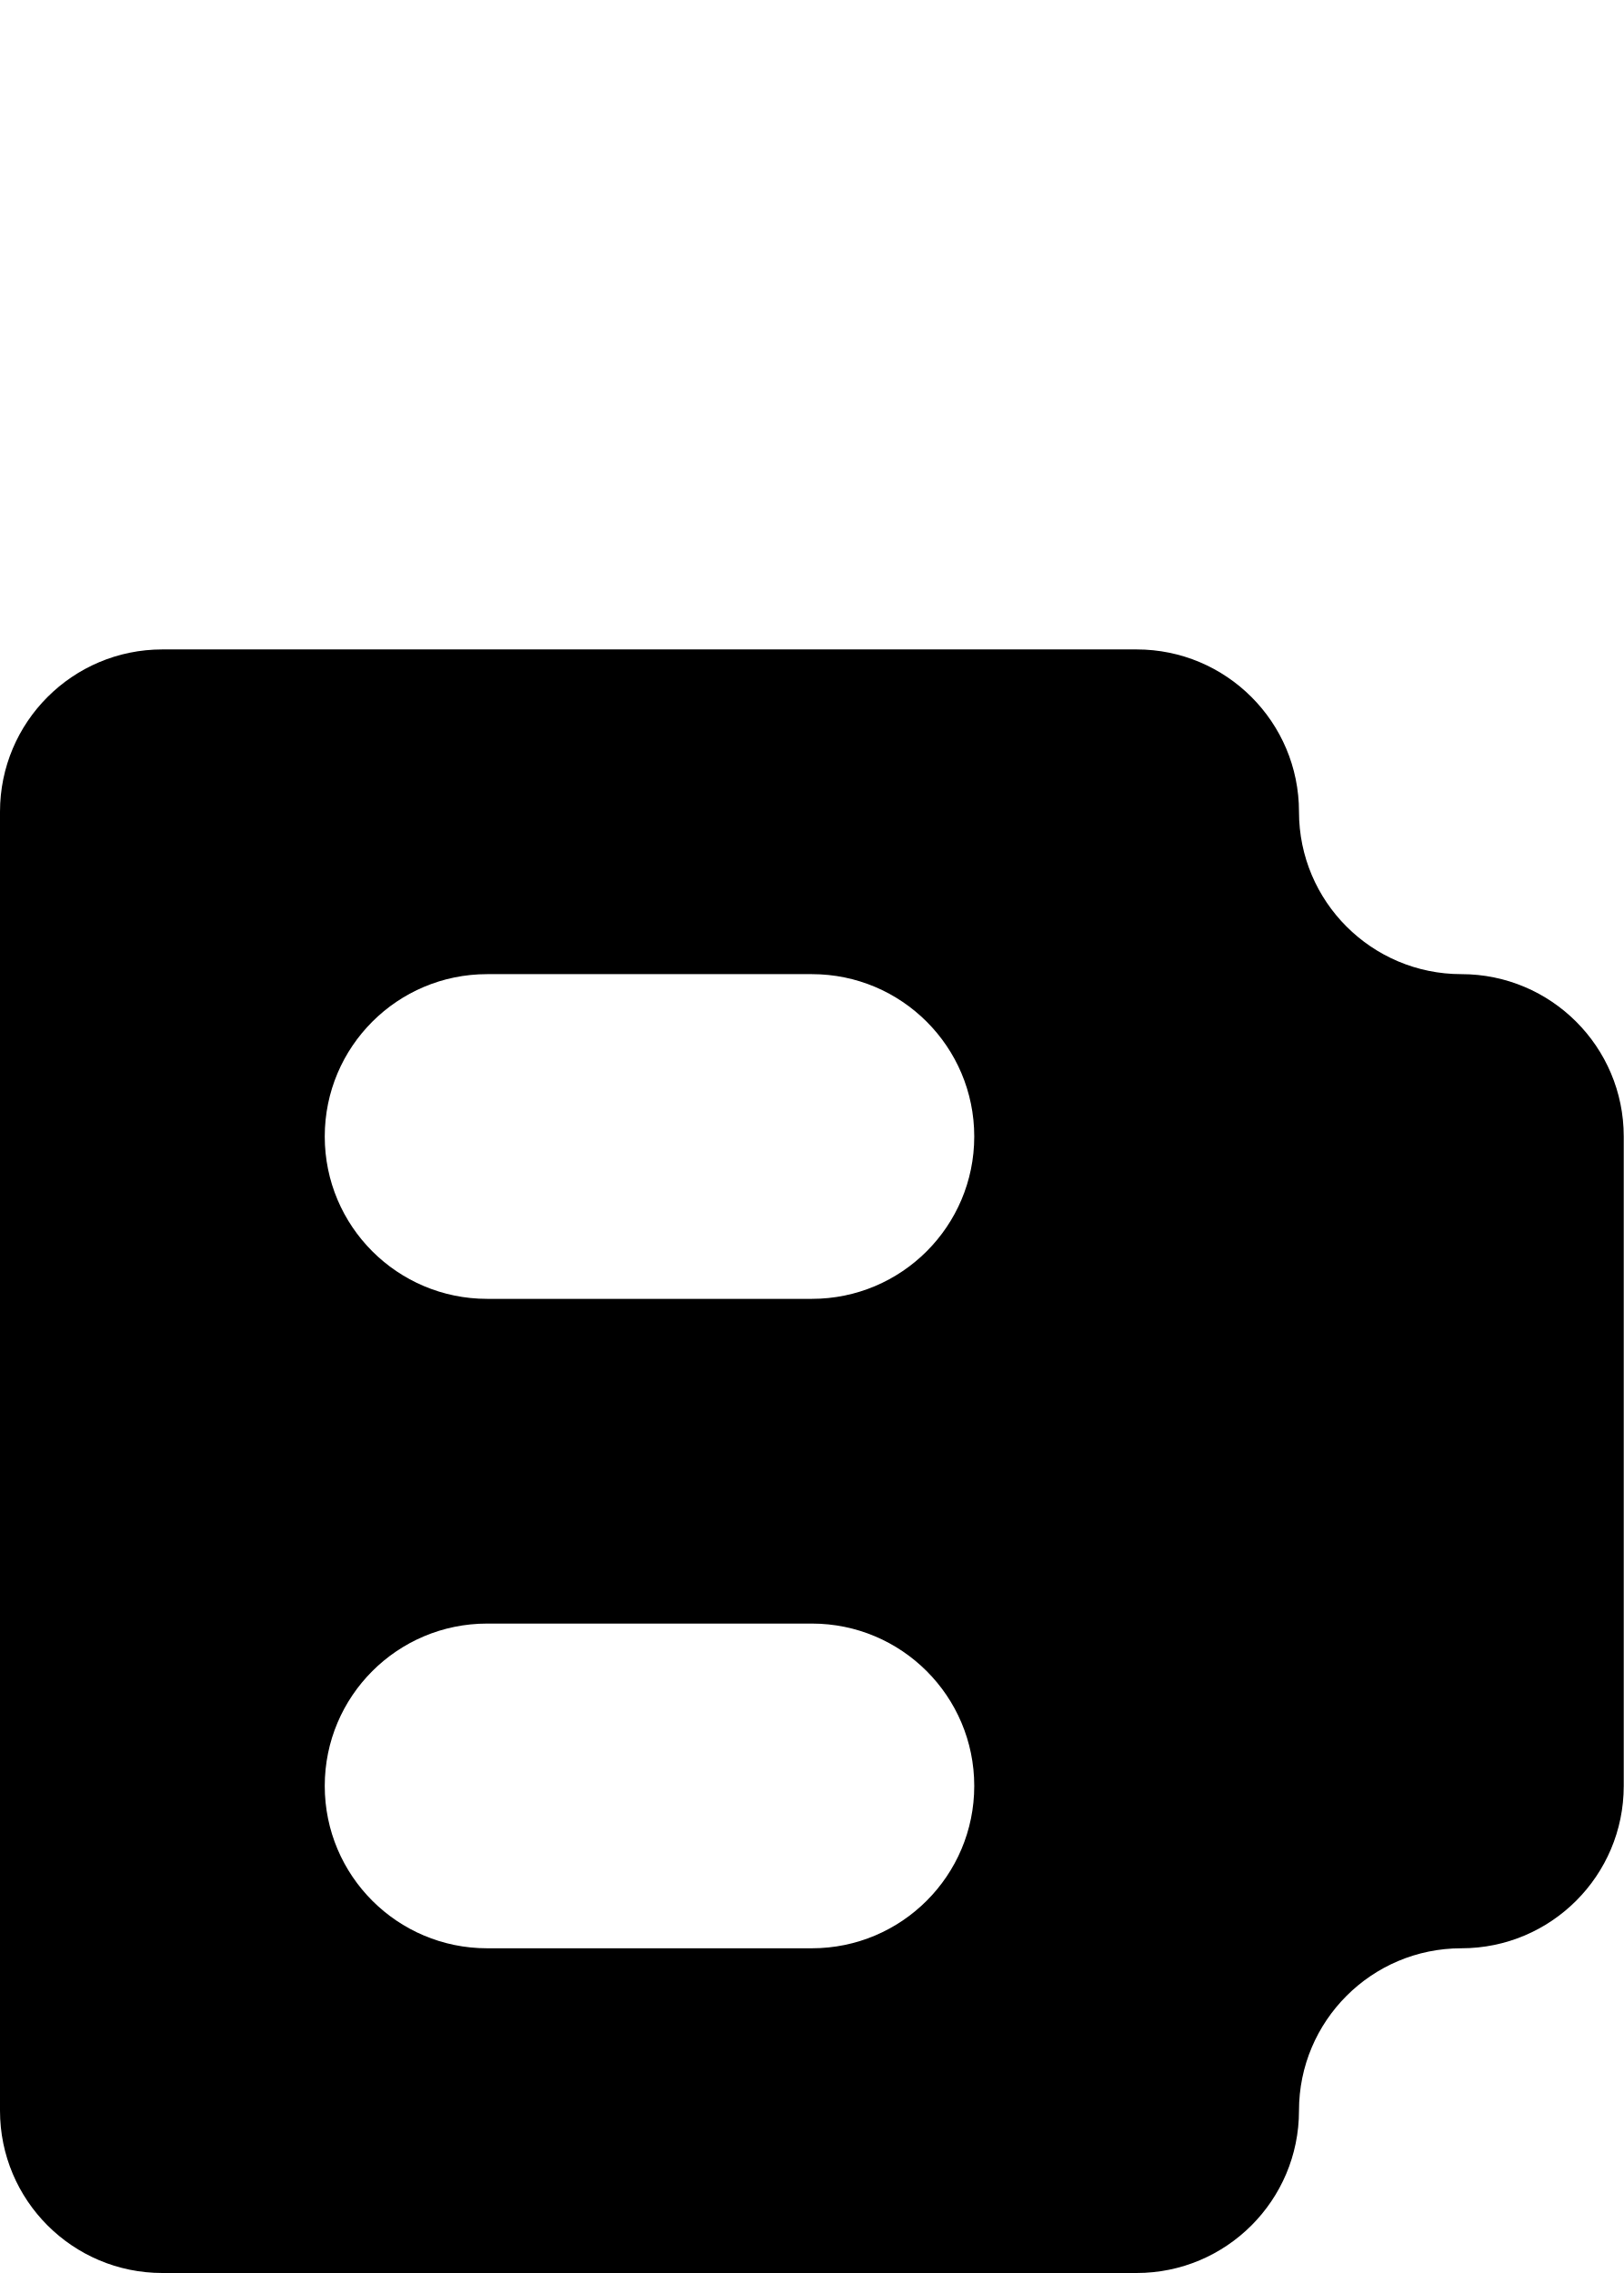
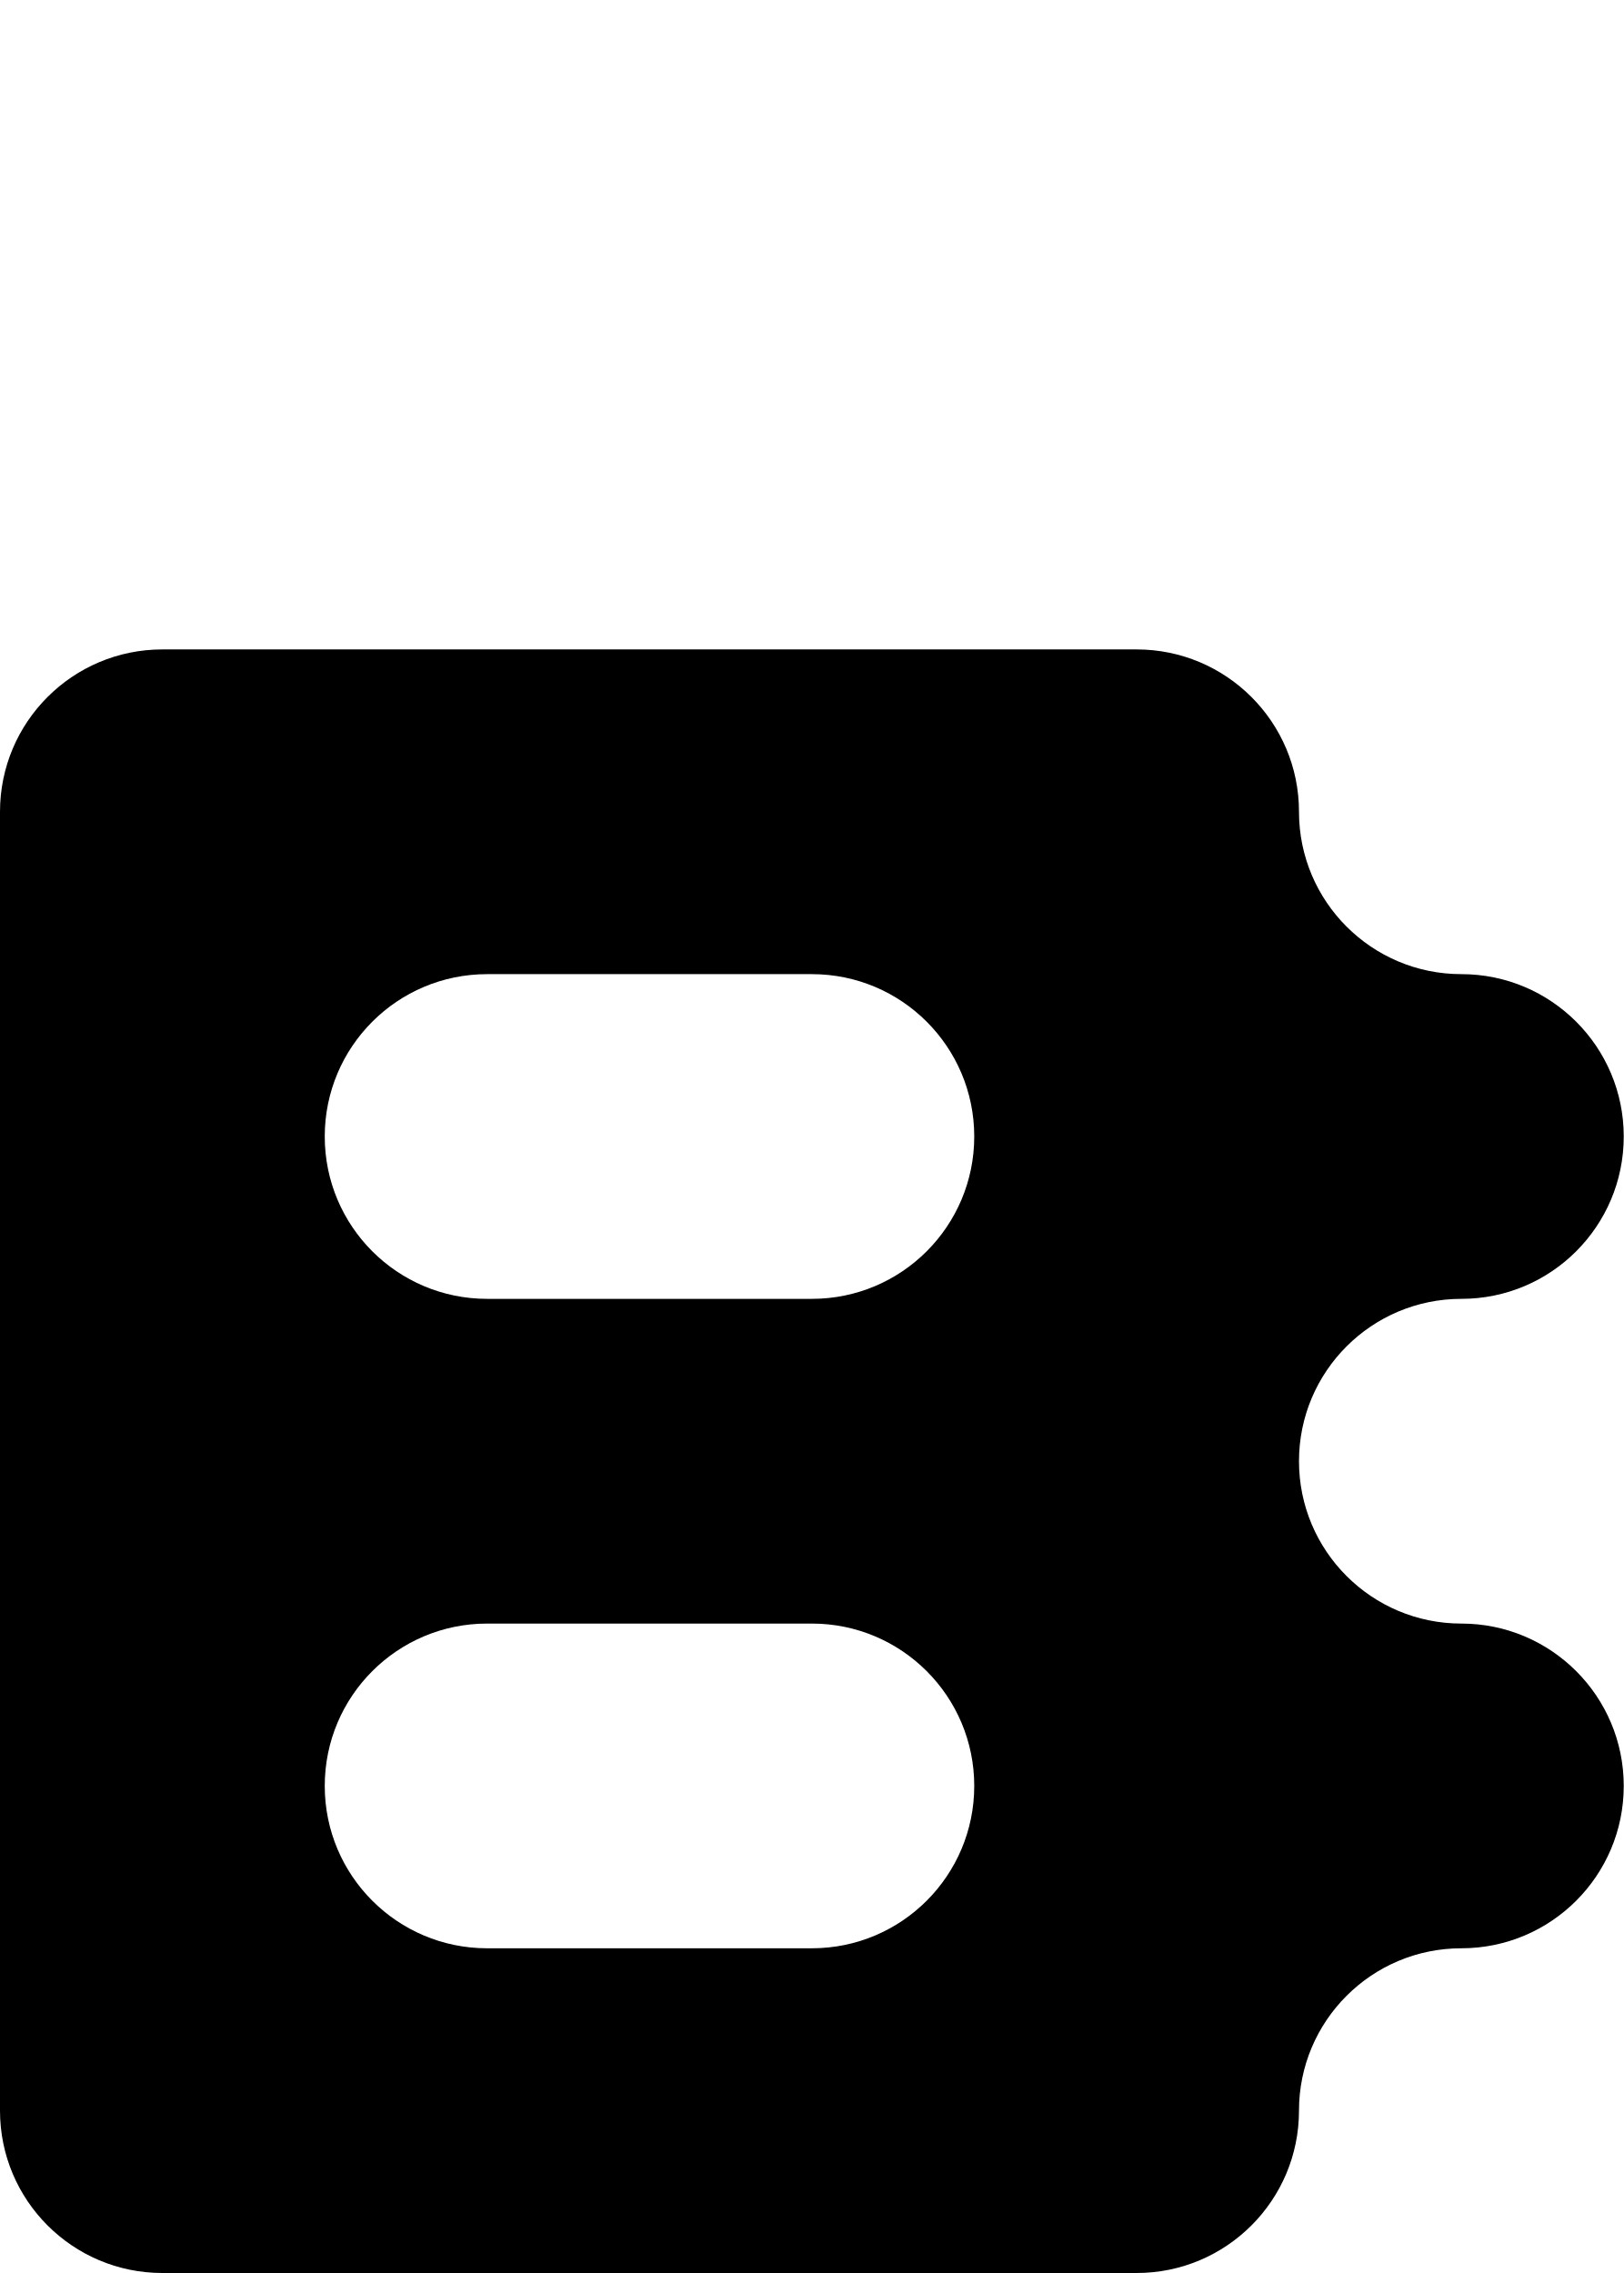
<svg xmlns="http://www.w3.org/2000/svg" viewBox="0 0 5 7">
-   <path d="M0.5 2L3.5 2A0.5 0.5 0 0 1 4 2.5L4 2.5A0.5 0.5 0 0 0 4.5 3L4.5 3A0.5 0.5 0 0 1 5 3.5L5 5.5A0.5 0.5 0 0 1 4.5 6L4.5 6A0.5 0.5 0 0 0 4 6.5L4 6.5A0.5 0.5 0 0 1 3.5 7L0.5 7A0.5 0.5 0 0 1 0 6.5L0 2.5A0.5 0.5 0 0 1 0.5 2ZM1 3.5L1 3.5A0.5 0.5 0 0 0 1.5 4L2.5 4A0.5 0.5 0 0 0 3 3.5L3 3.5A0.5 0.5 0 0 0 2.5 3L1.5 3A0.5 0.5 0 0 0 1 3.5ZM1 5.5L1 5.5A0.5 0.5 0 0 0 1.5 6L2.5 6A0.5 0.5 0 0 0 3 5.5L3 5.5A0.5 0.5 0 0 0 2.5 5L1.5 5A0.5 0.5 0 0 0 1 5.5Z" fill="currentColor" fill-rule="evenodd" />
+   <path d="M0.5 2L3.5 2A0.5 0.5 0 0 1 4 2.5L4 2.5A0.5 0.5 0 0 0 4.5 3L4.5 3A0.5 0.5 0 0 1 5 3.5L5 3.5A0.5 0.5 0 0 1 4.5 4L4.5 4A0.5 0.5 0 0 0 4 4.5L4 4.5A0.5 0.5 0 0 0 4.5 5L4.5 5A0.5 0.5 0 0 1 5 5.5L5 5.5A0.5 0.5 0 0 1 4.5 6L4.5 6A0.5 0.5 0 0 0 4 6.5L4 6.5A0.5 0.5 0 0 1 3.5 7L0.5 7A0.5 0.5 0 0 1 0 6.5L0 2.5A0.5 0.5 0 0 1 0.5 2ZM1 3.5L1 3.5A0.5 0.5 0 0 0 1.5 4L2.5 4A0.5 0.5 0 0 0 3 3.5L3 3.5A0.5 0.5 0 0 0 2.5 3L1.5 3A0.5 0.5 0 0 0 1 3.5ZM1 5.5L1 5.5A0.5 0.5 0 0 0 1.5 6L2.5 6A0.5 0.5 0 0 0 3 5.5L3 5.5A0.5 0.5 0 0 0 2.5 5L1.5 5A0.5 0.5 0 0 0 1 5.5Z" fill="currentColor" fill-rule="evenodd" />
</svg>
